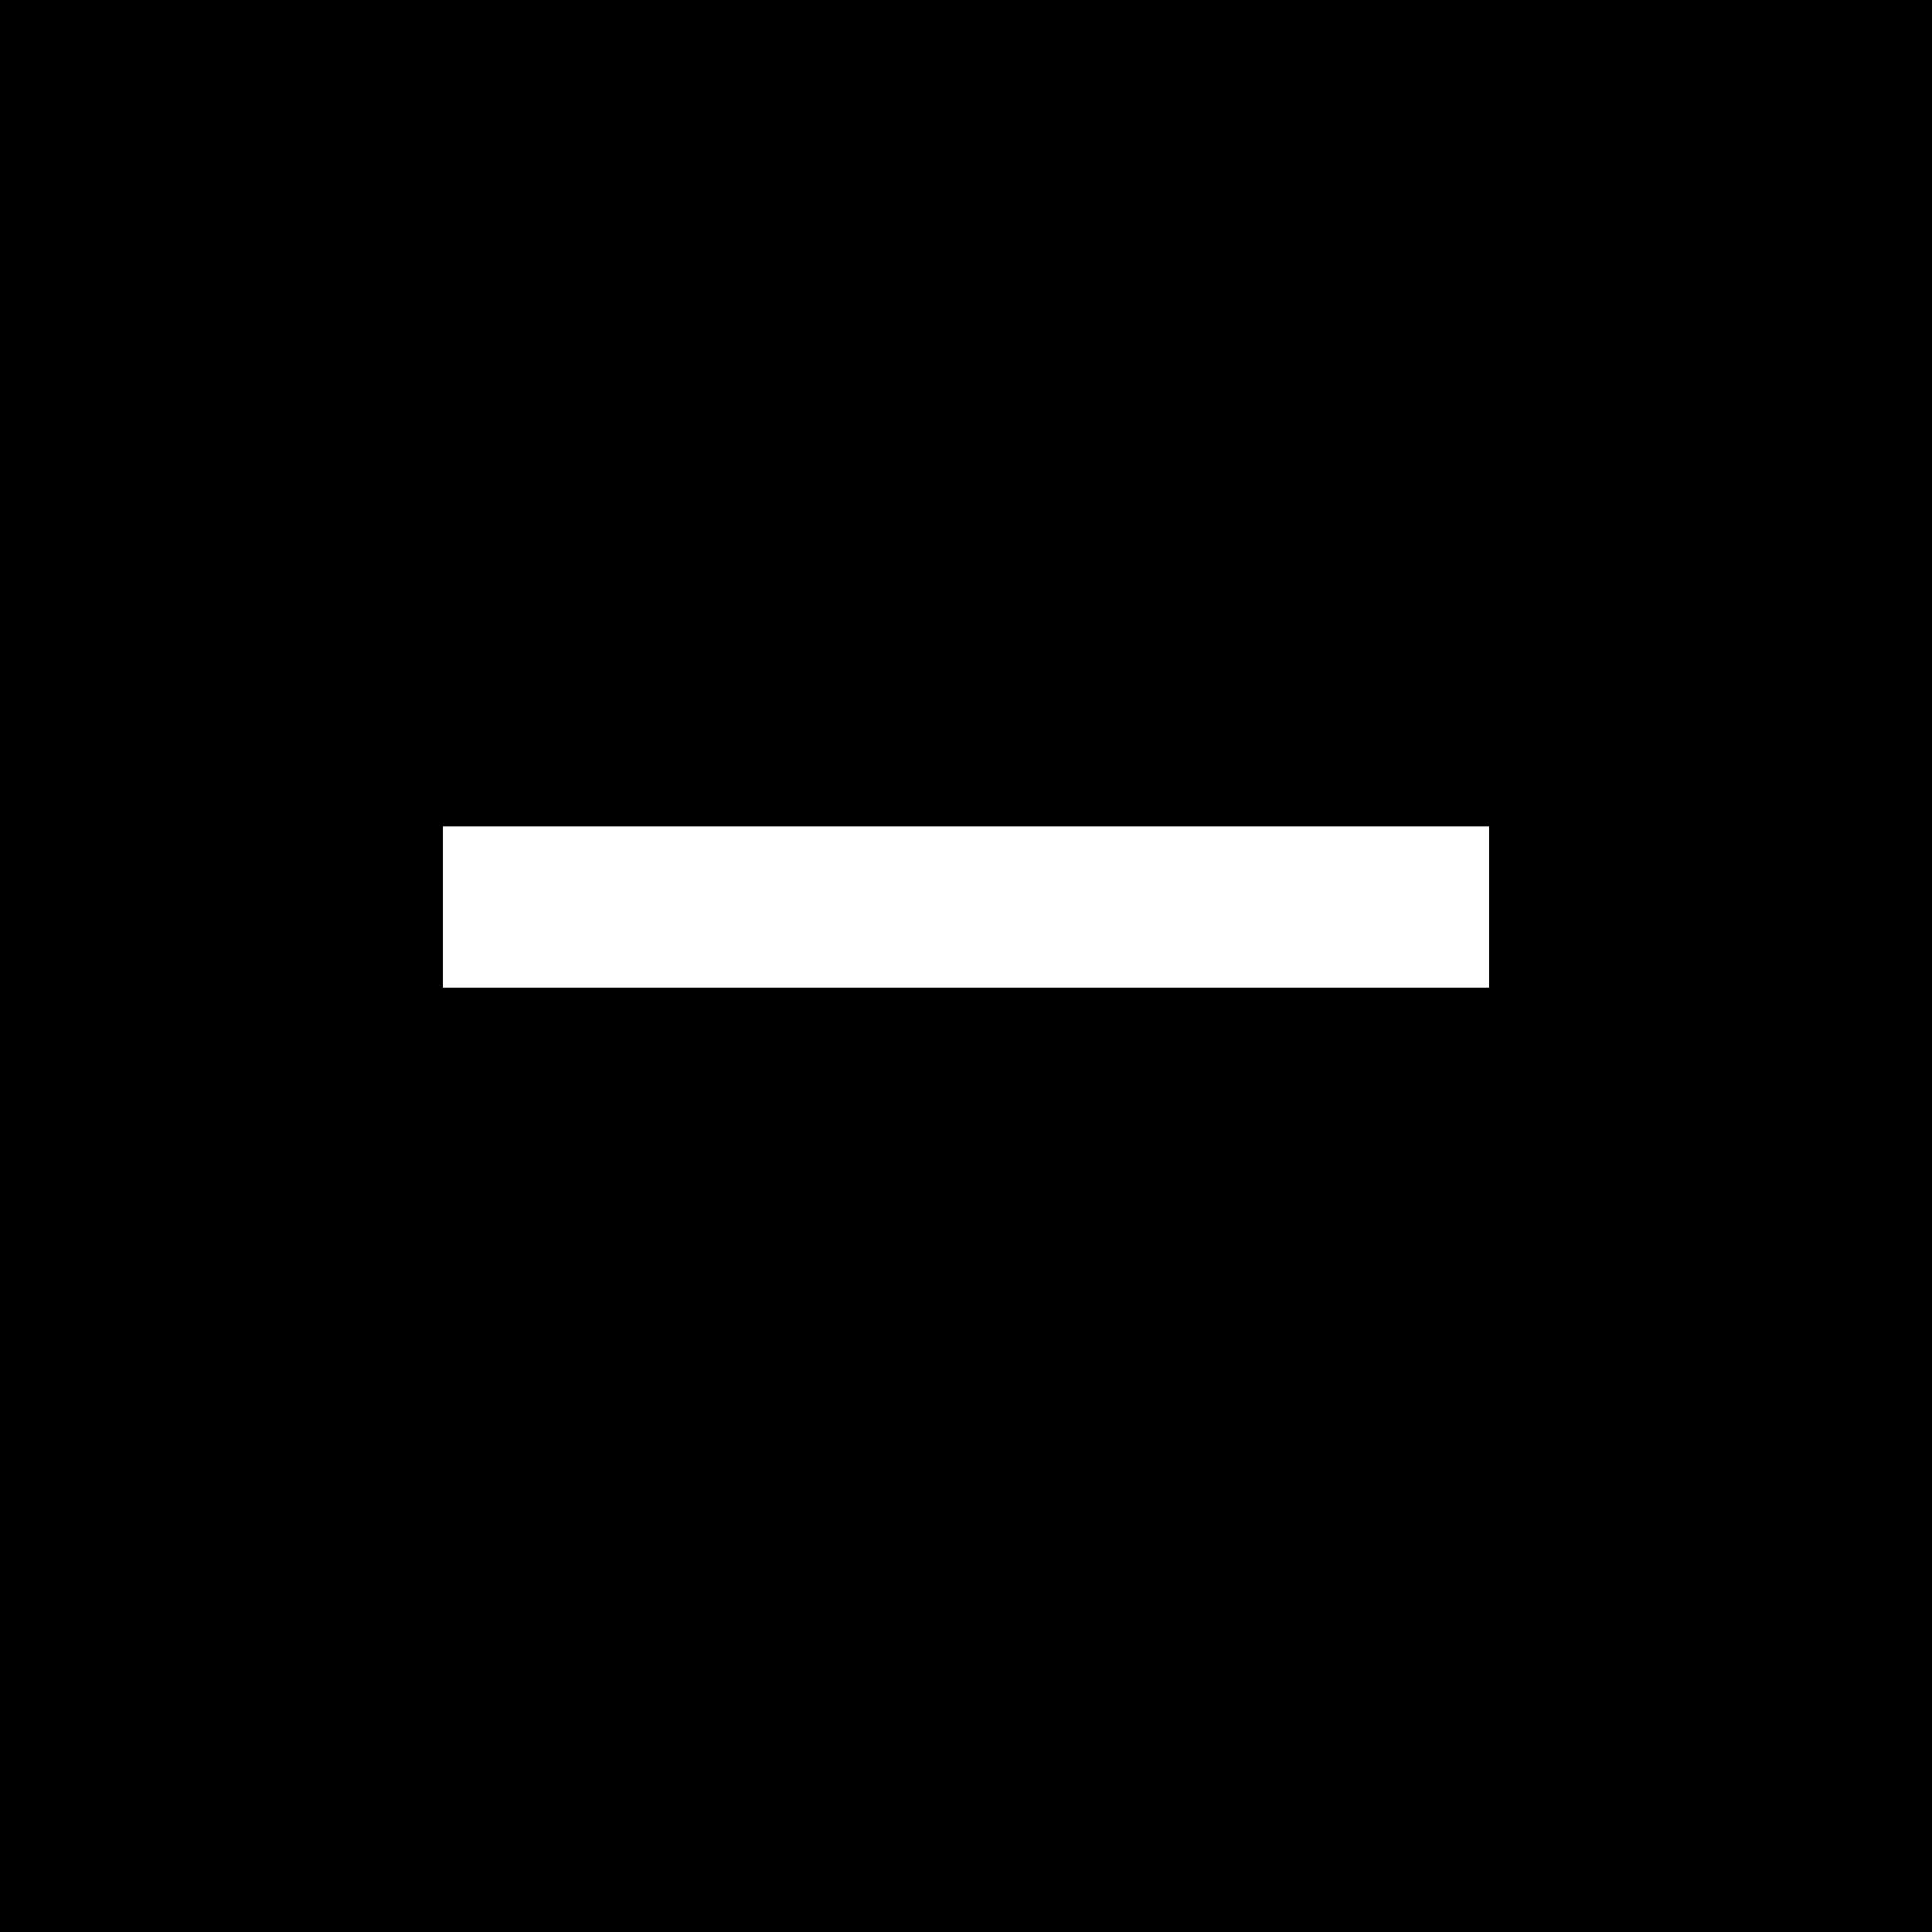
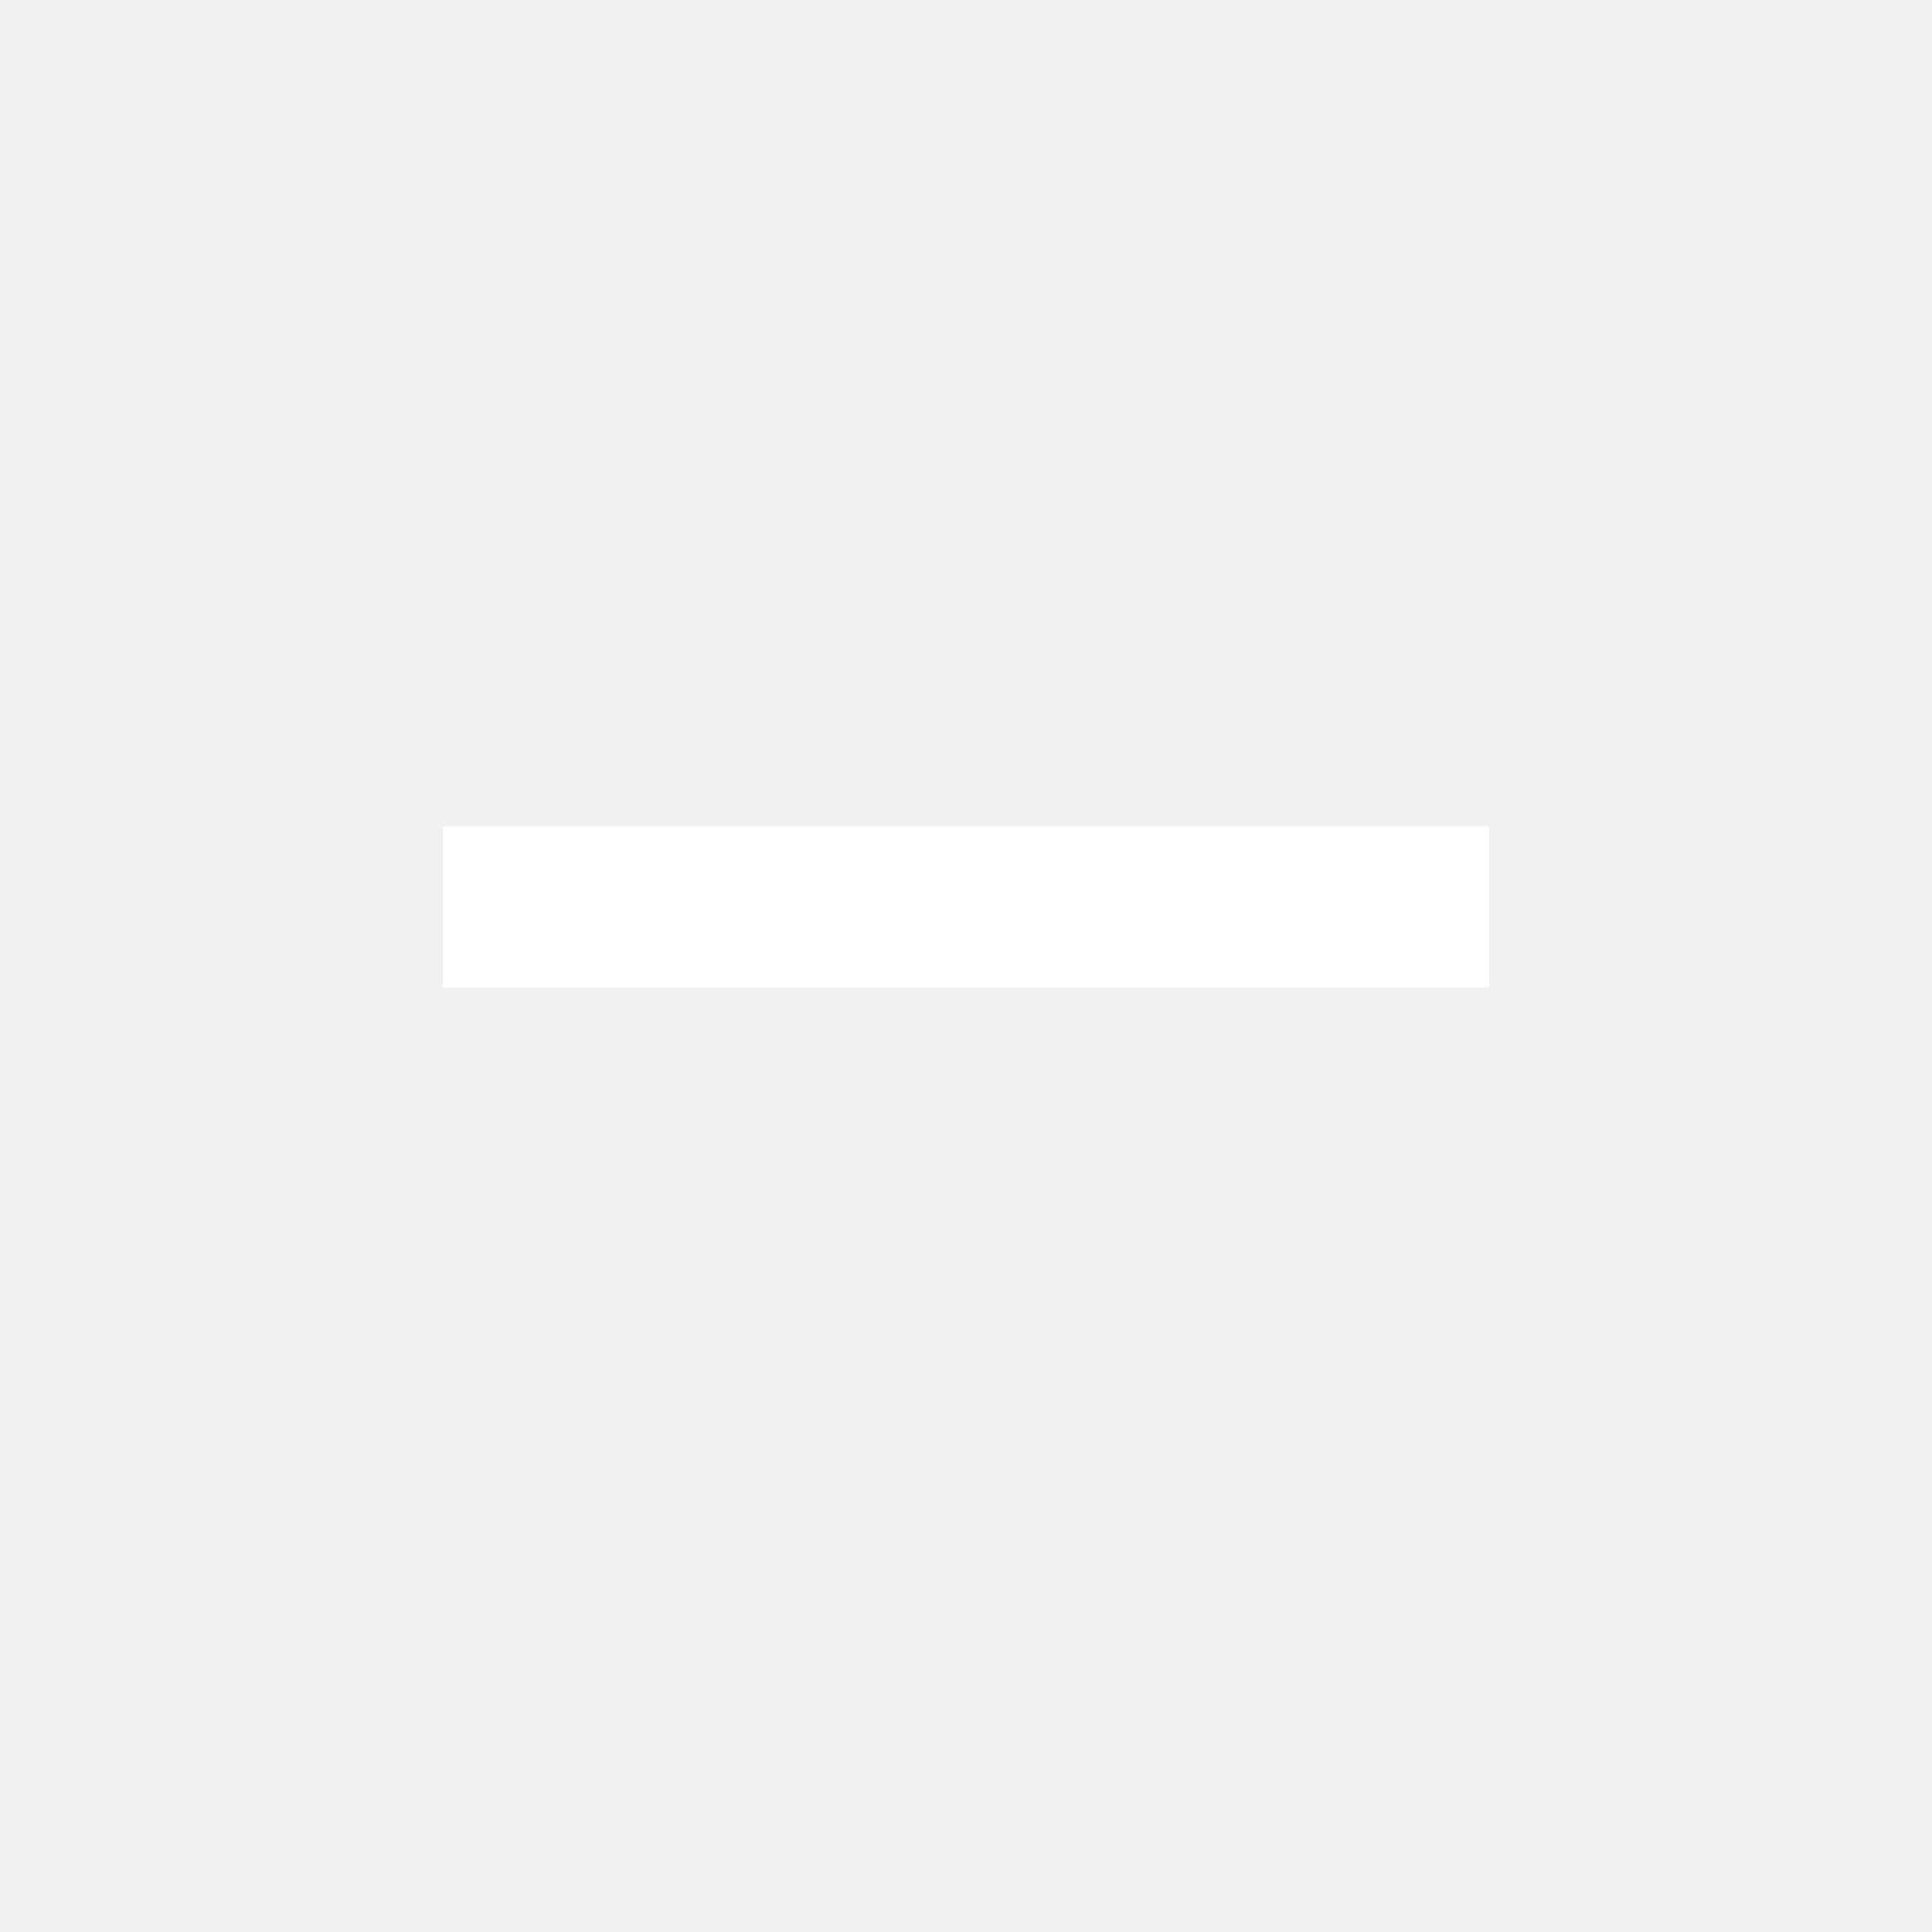
<svg xmlns="http://www.w3.org/2000/svg" width="24" height="24" viewBox="0 0 24 24" fill="none">
-   <rect width="24" height="24" fill="black" />
+   <rect width="24" height="24" fill="none" />
  <line x1="5.5" y1="11.266" x2="18.5" y2="11.266" stroke="white" stroke-width="2" />
</svg>
